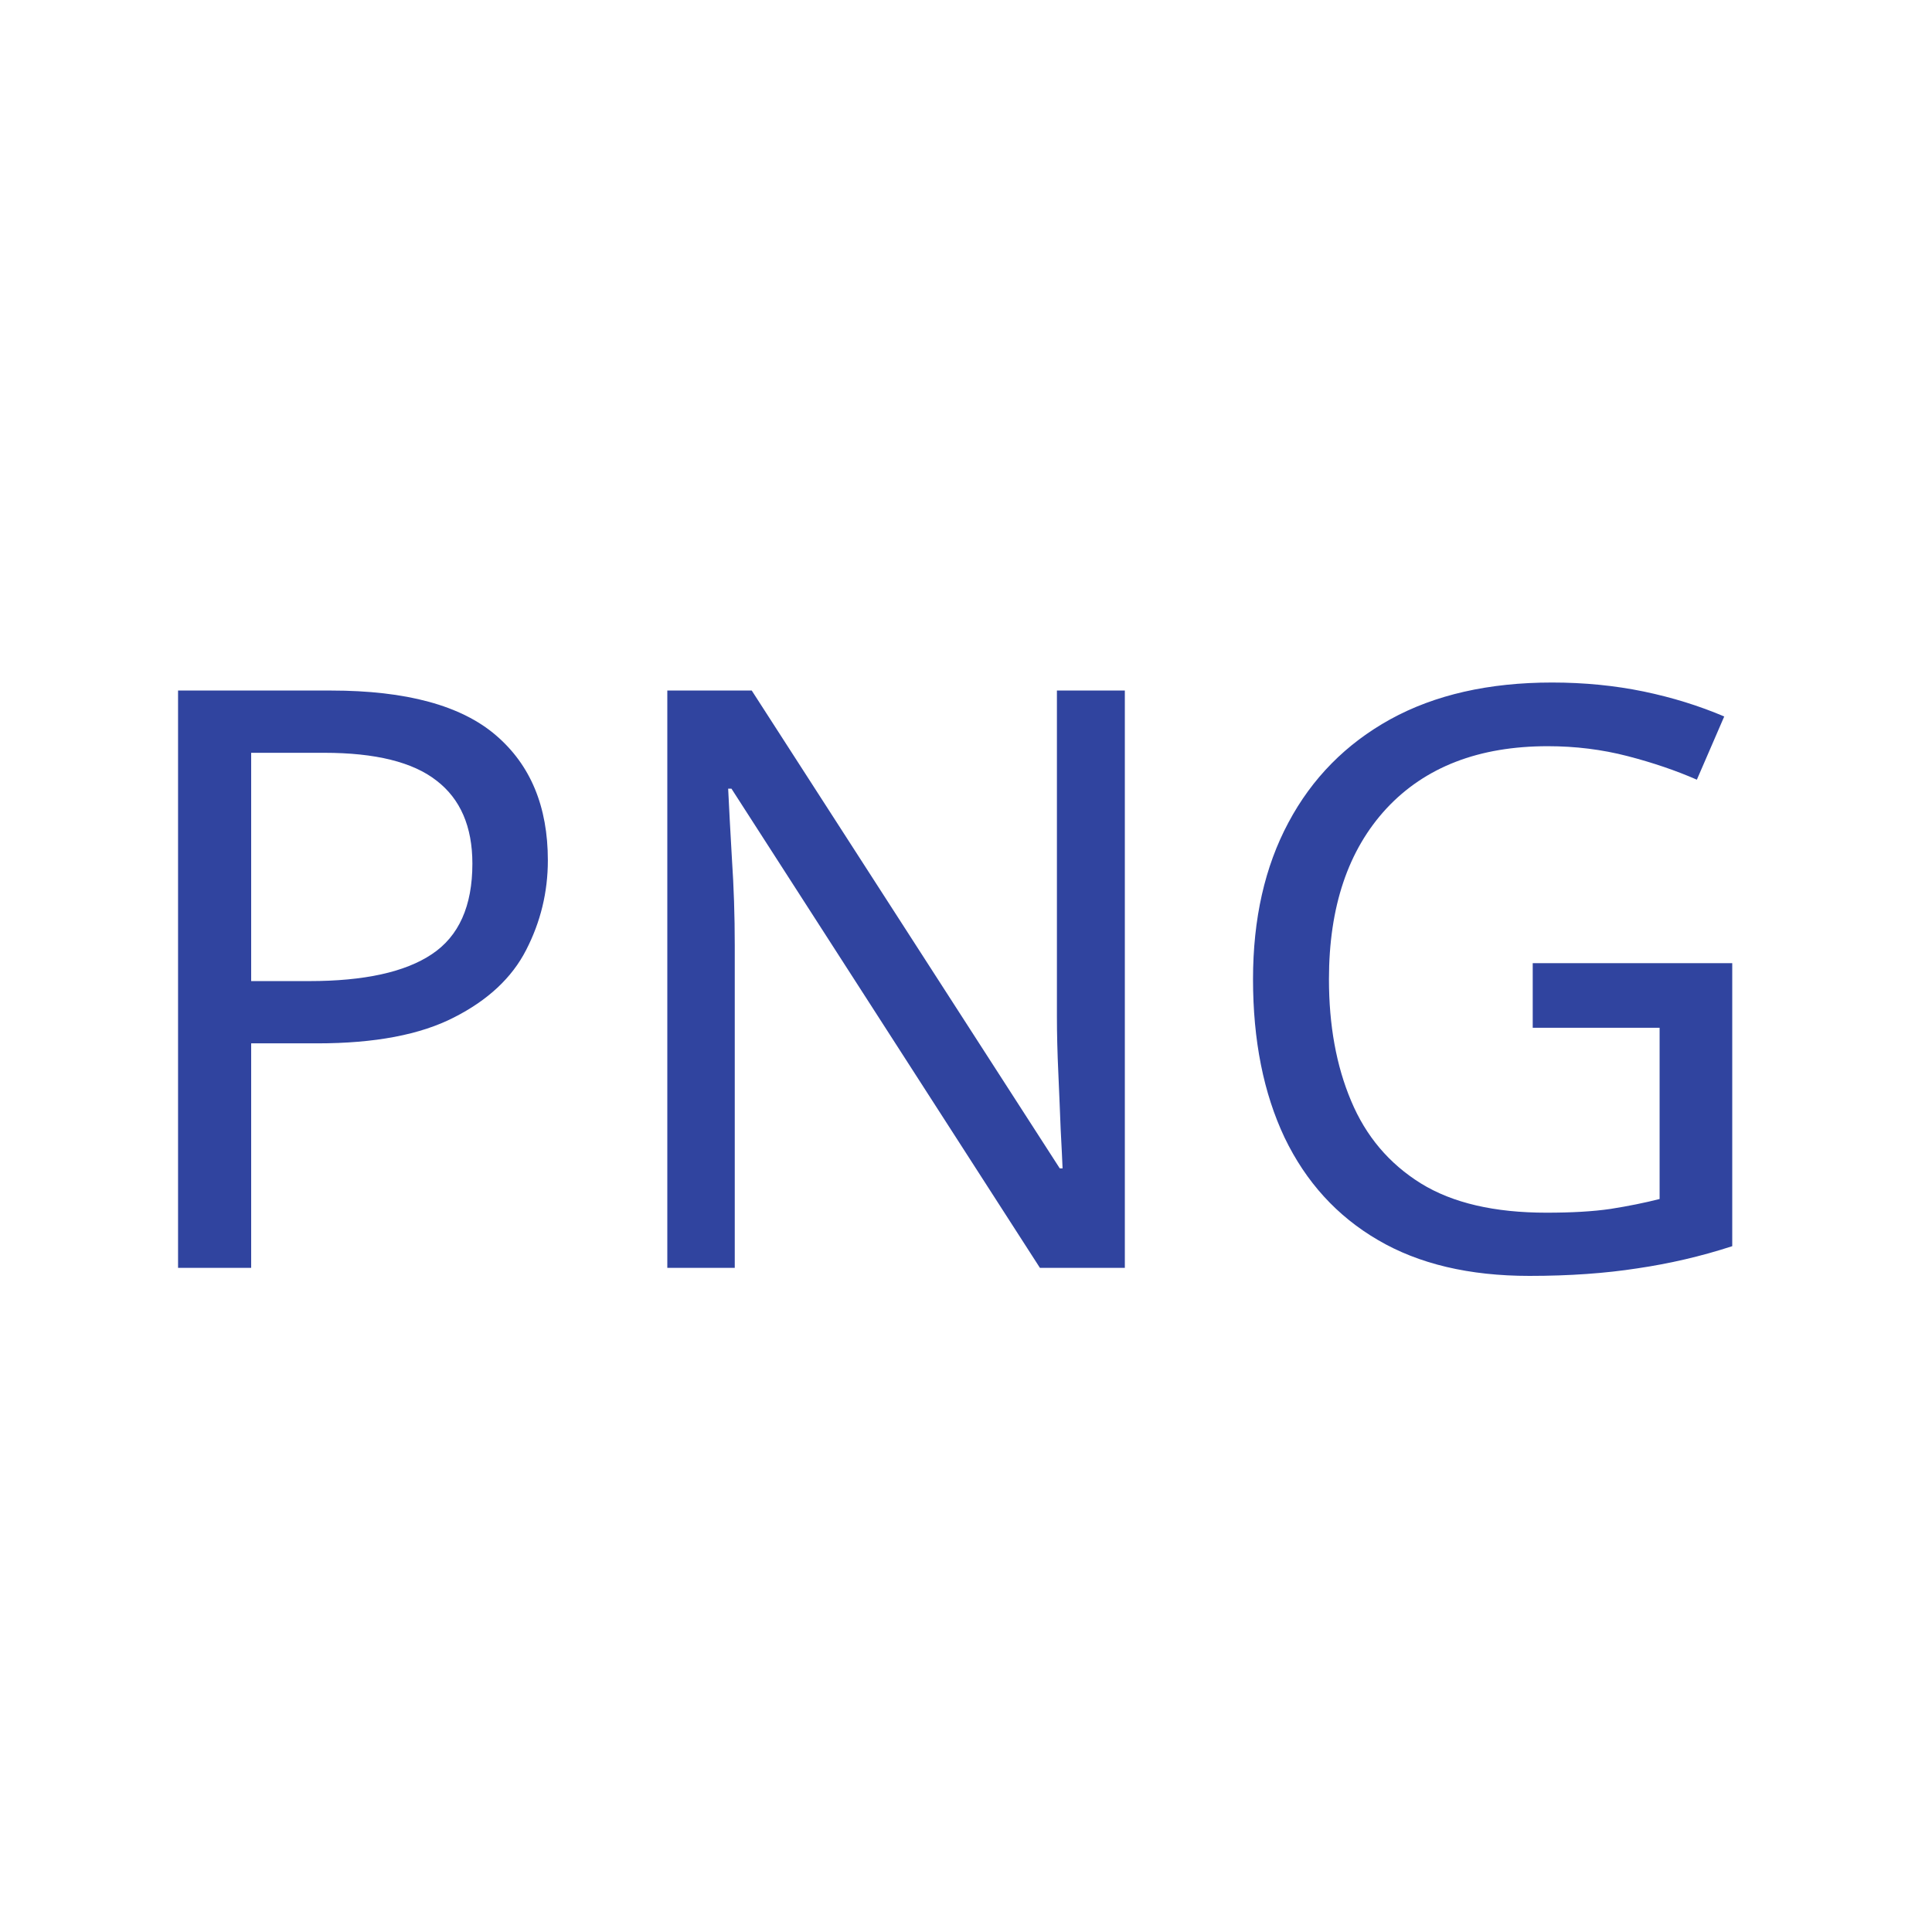
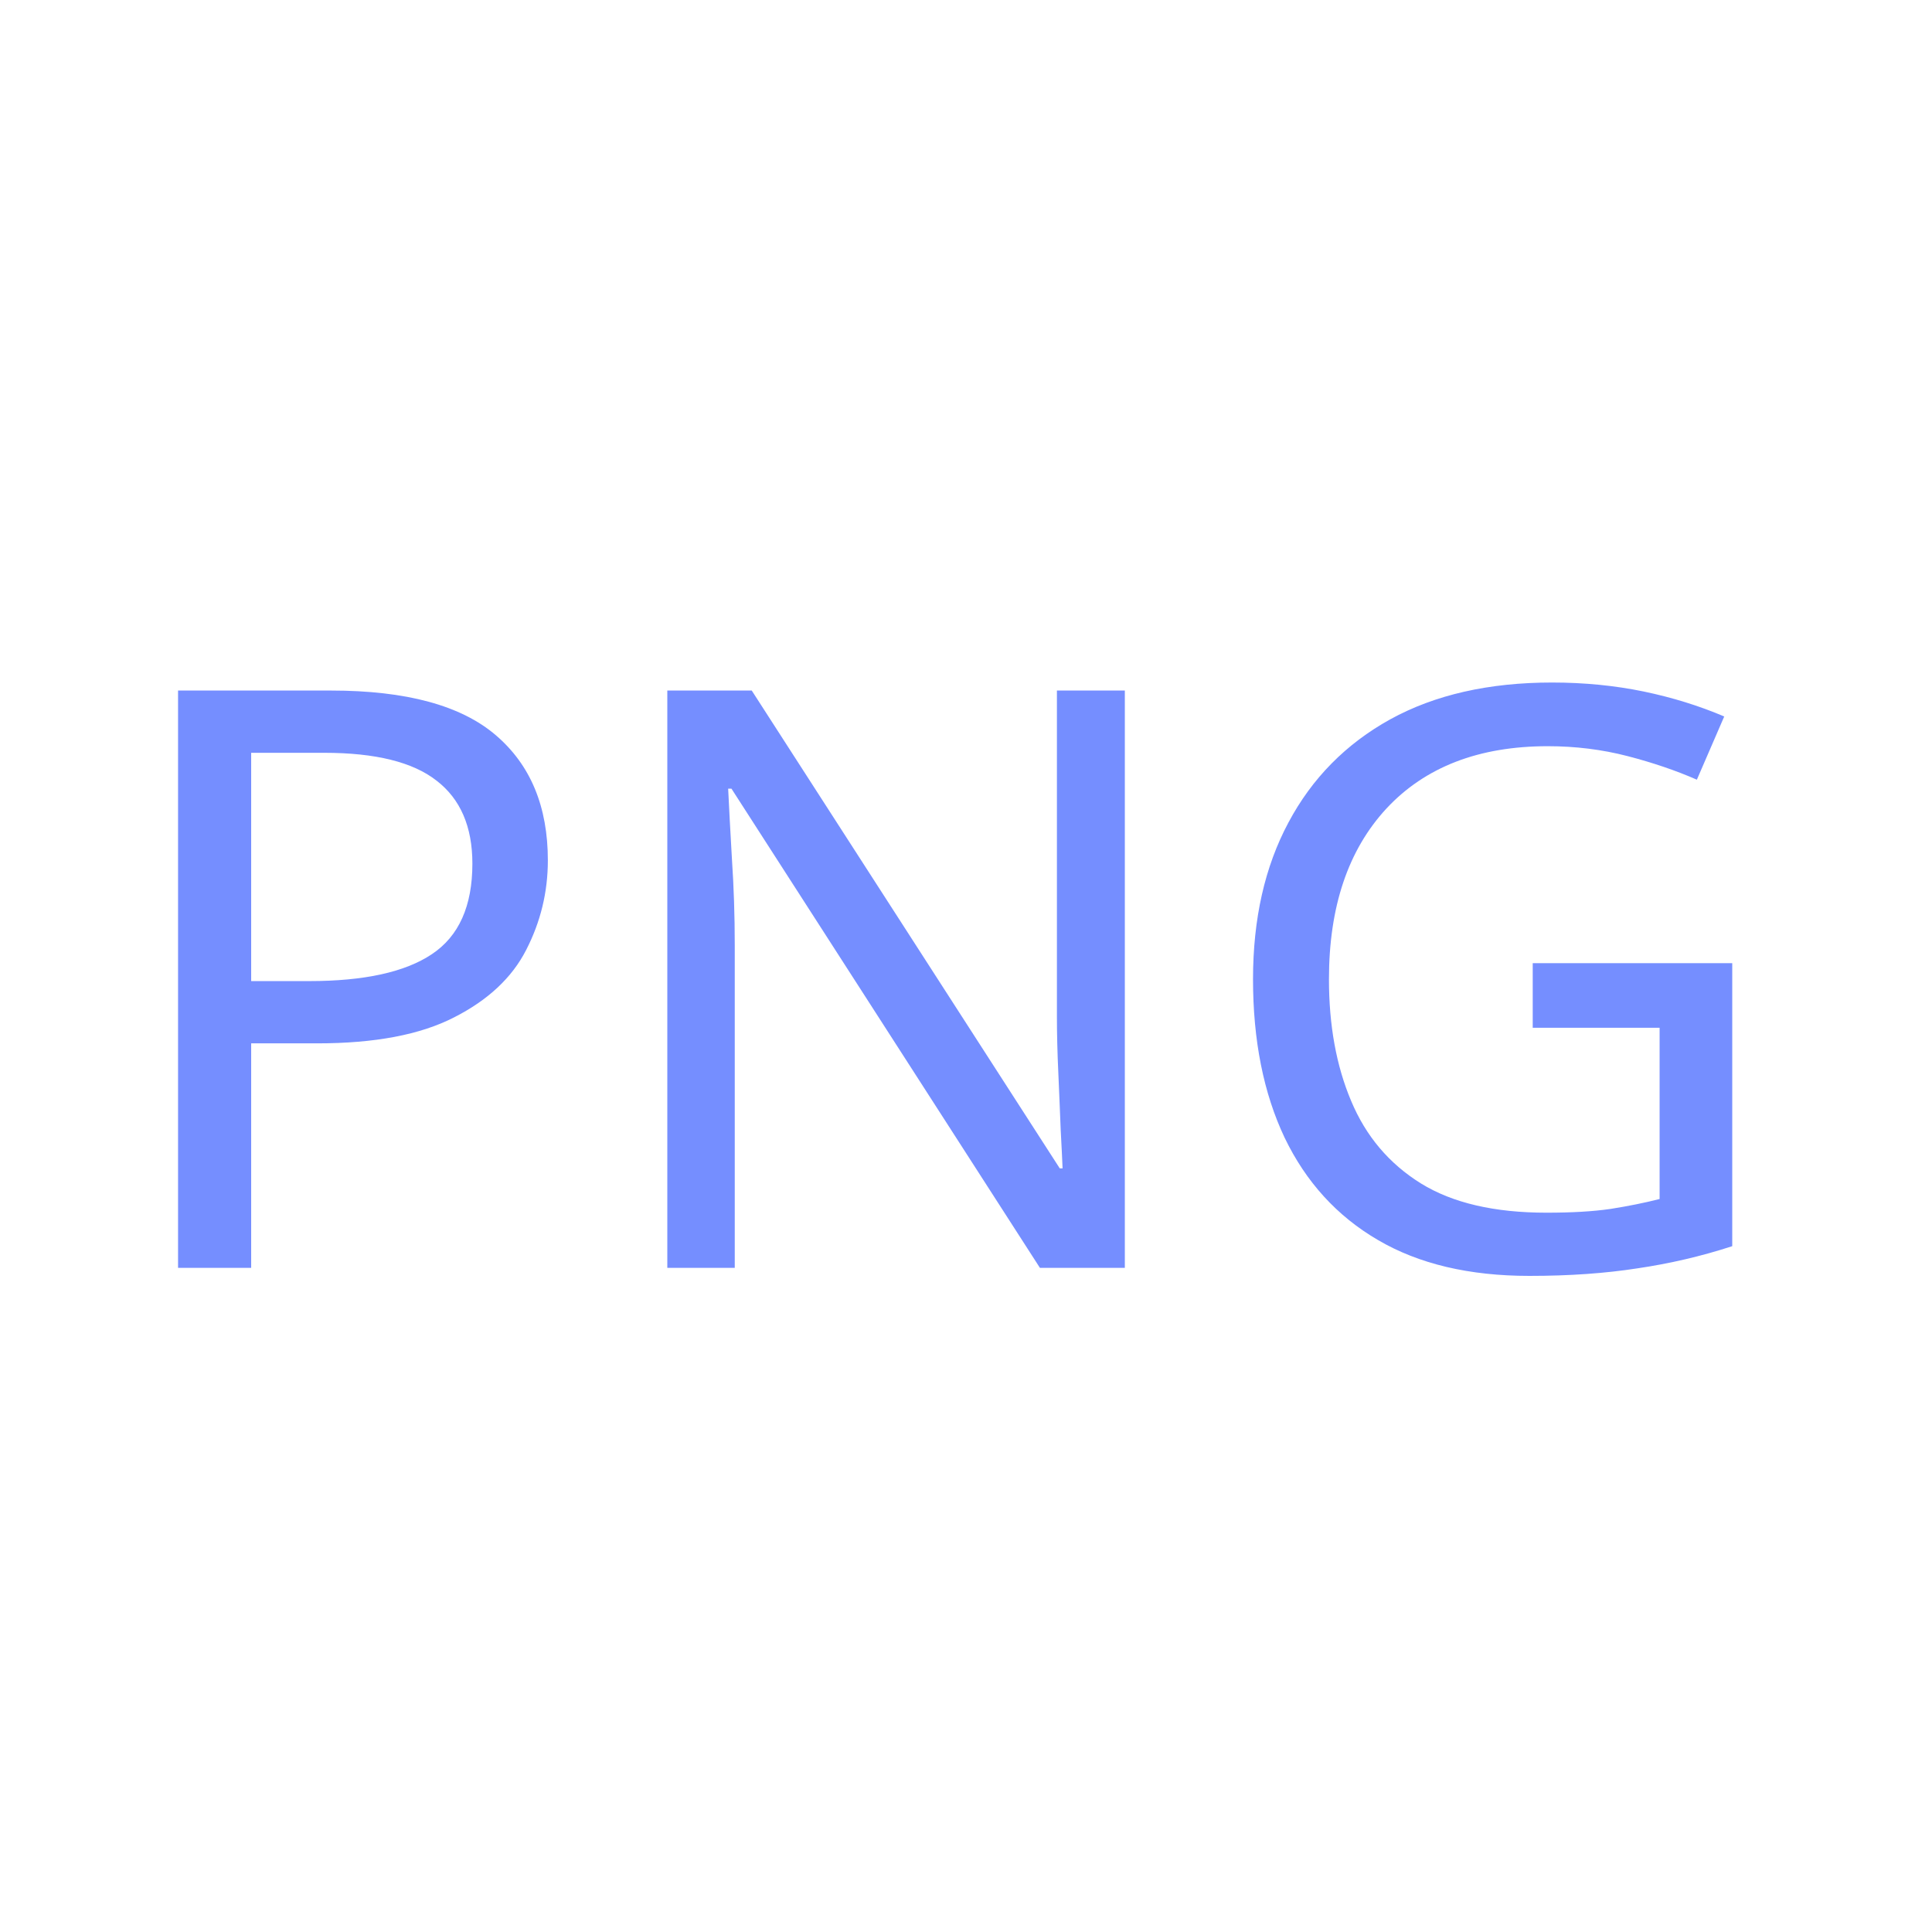
<svg xmlns="http://www.w3.org/2000/svg" width="64" height="64" id="svg4716" version="1.1" viewBox="0 0 64 64">
  <defs id="defs4718" />
  <g id="layer1">
-     <text xml:space="preserve" style="font-style:normal;font-weight:normal;line-height:0%;font-family:sans-serif;letter-spacing:0px;word-spacing:0px;fill:#30449f;fill-opacity:1;stroke:none;stroke-width:1px;stroke-linecap:butt;stroke-linejoin:miter;stroke-opacity:1" x="3.305" y="42" id="text4161">
-       <tspan id="tspan4163" x="3.305" y="42" style="font-size:26.786px;line-height:1.25;fill:#30449f;fill-opacity:1">PNG</tspan>
+     <text xml:space="preserve" style="font-style:normal;font-weight:normal;line-height:0%;font-family:sans-serif;letter-spacing:0px;word-spacing:0px;fill:#758eff;fill-opacity:1;stroke:none;stroke-width:1px;stroke-linecap:butt;stroke-linejoin:miter;stroke-opacity:1" x="3.305" y="42" id="text4161">
+       <tspan id="tspan4163" x="3.305" y="42" style="font-size:26.786px;line-height:1.25;fill:#758eff;fill-opacity:1">PNG</tspan>
    </text>
  </g>
</svg>
